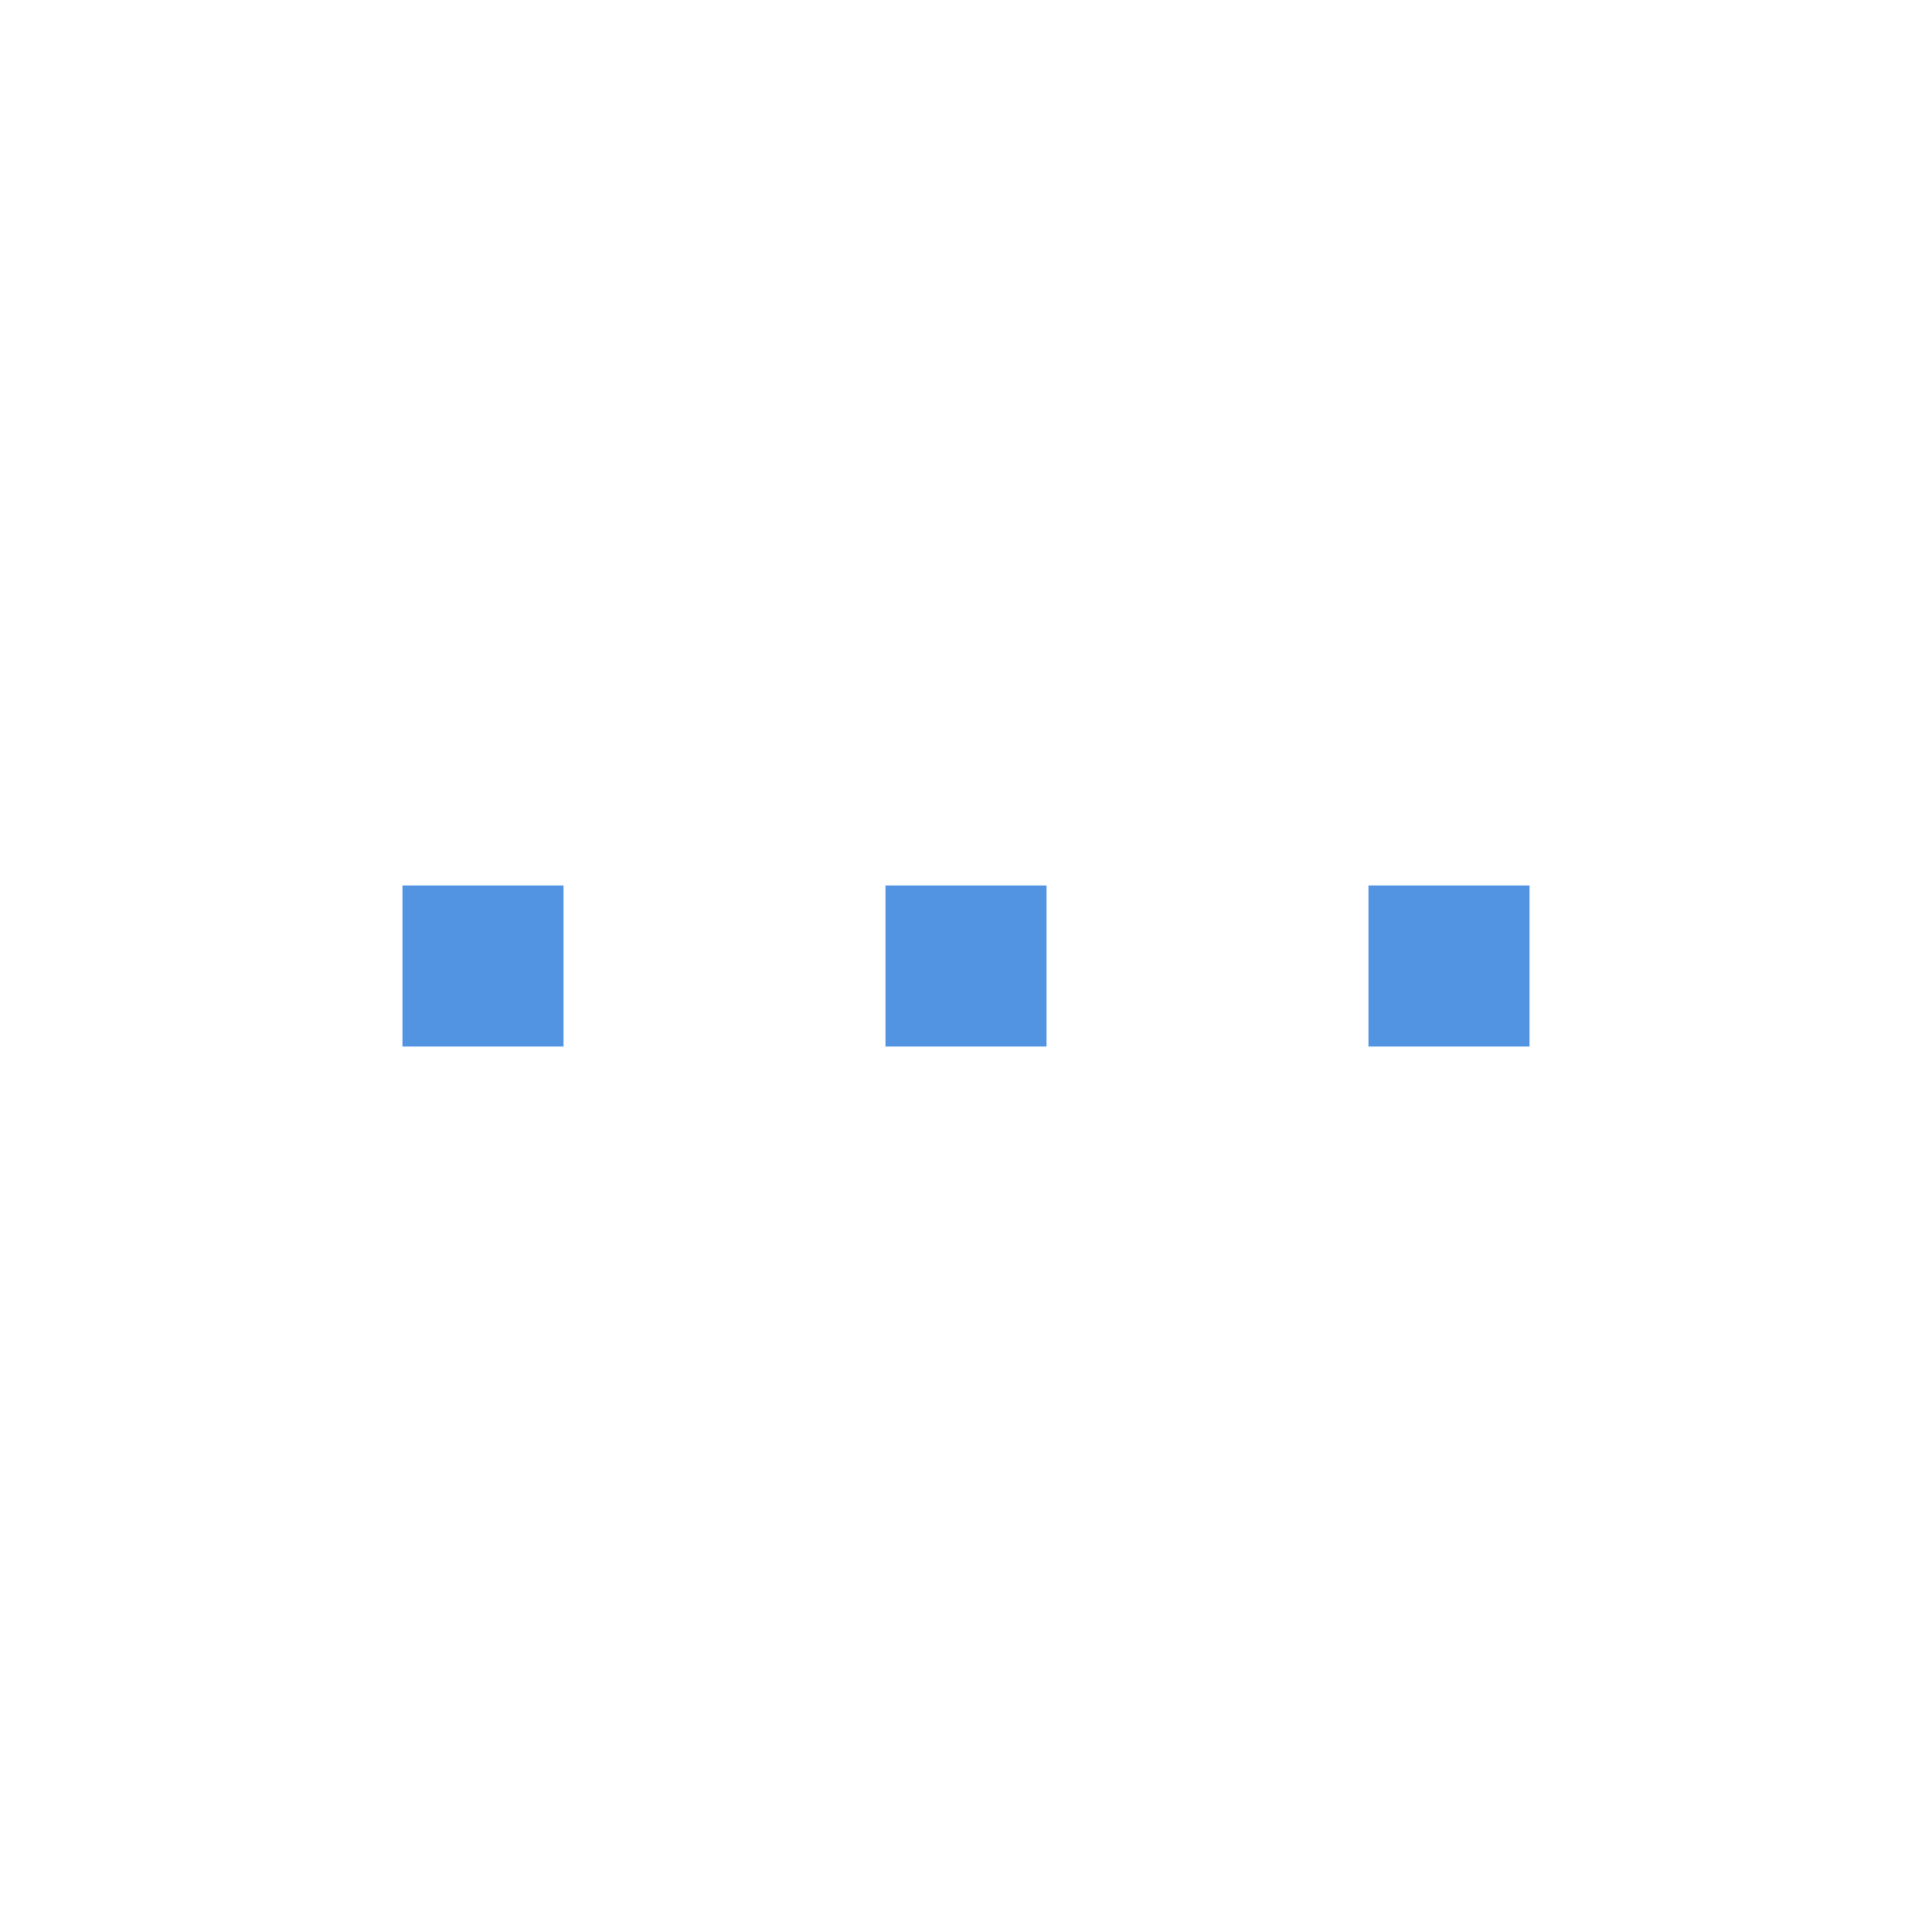
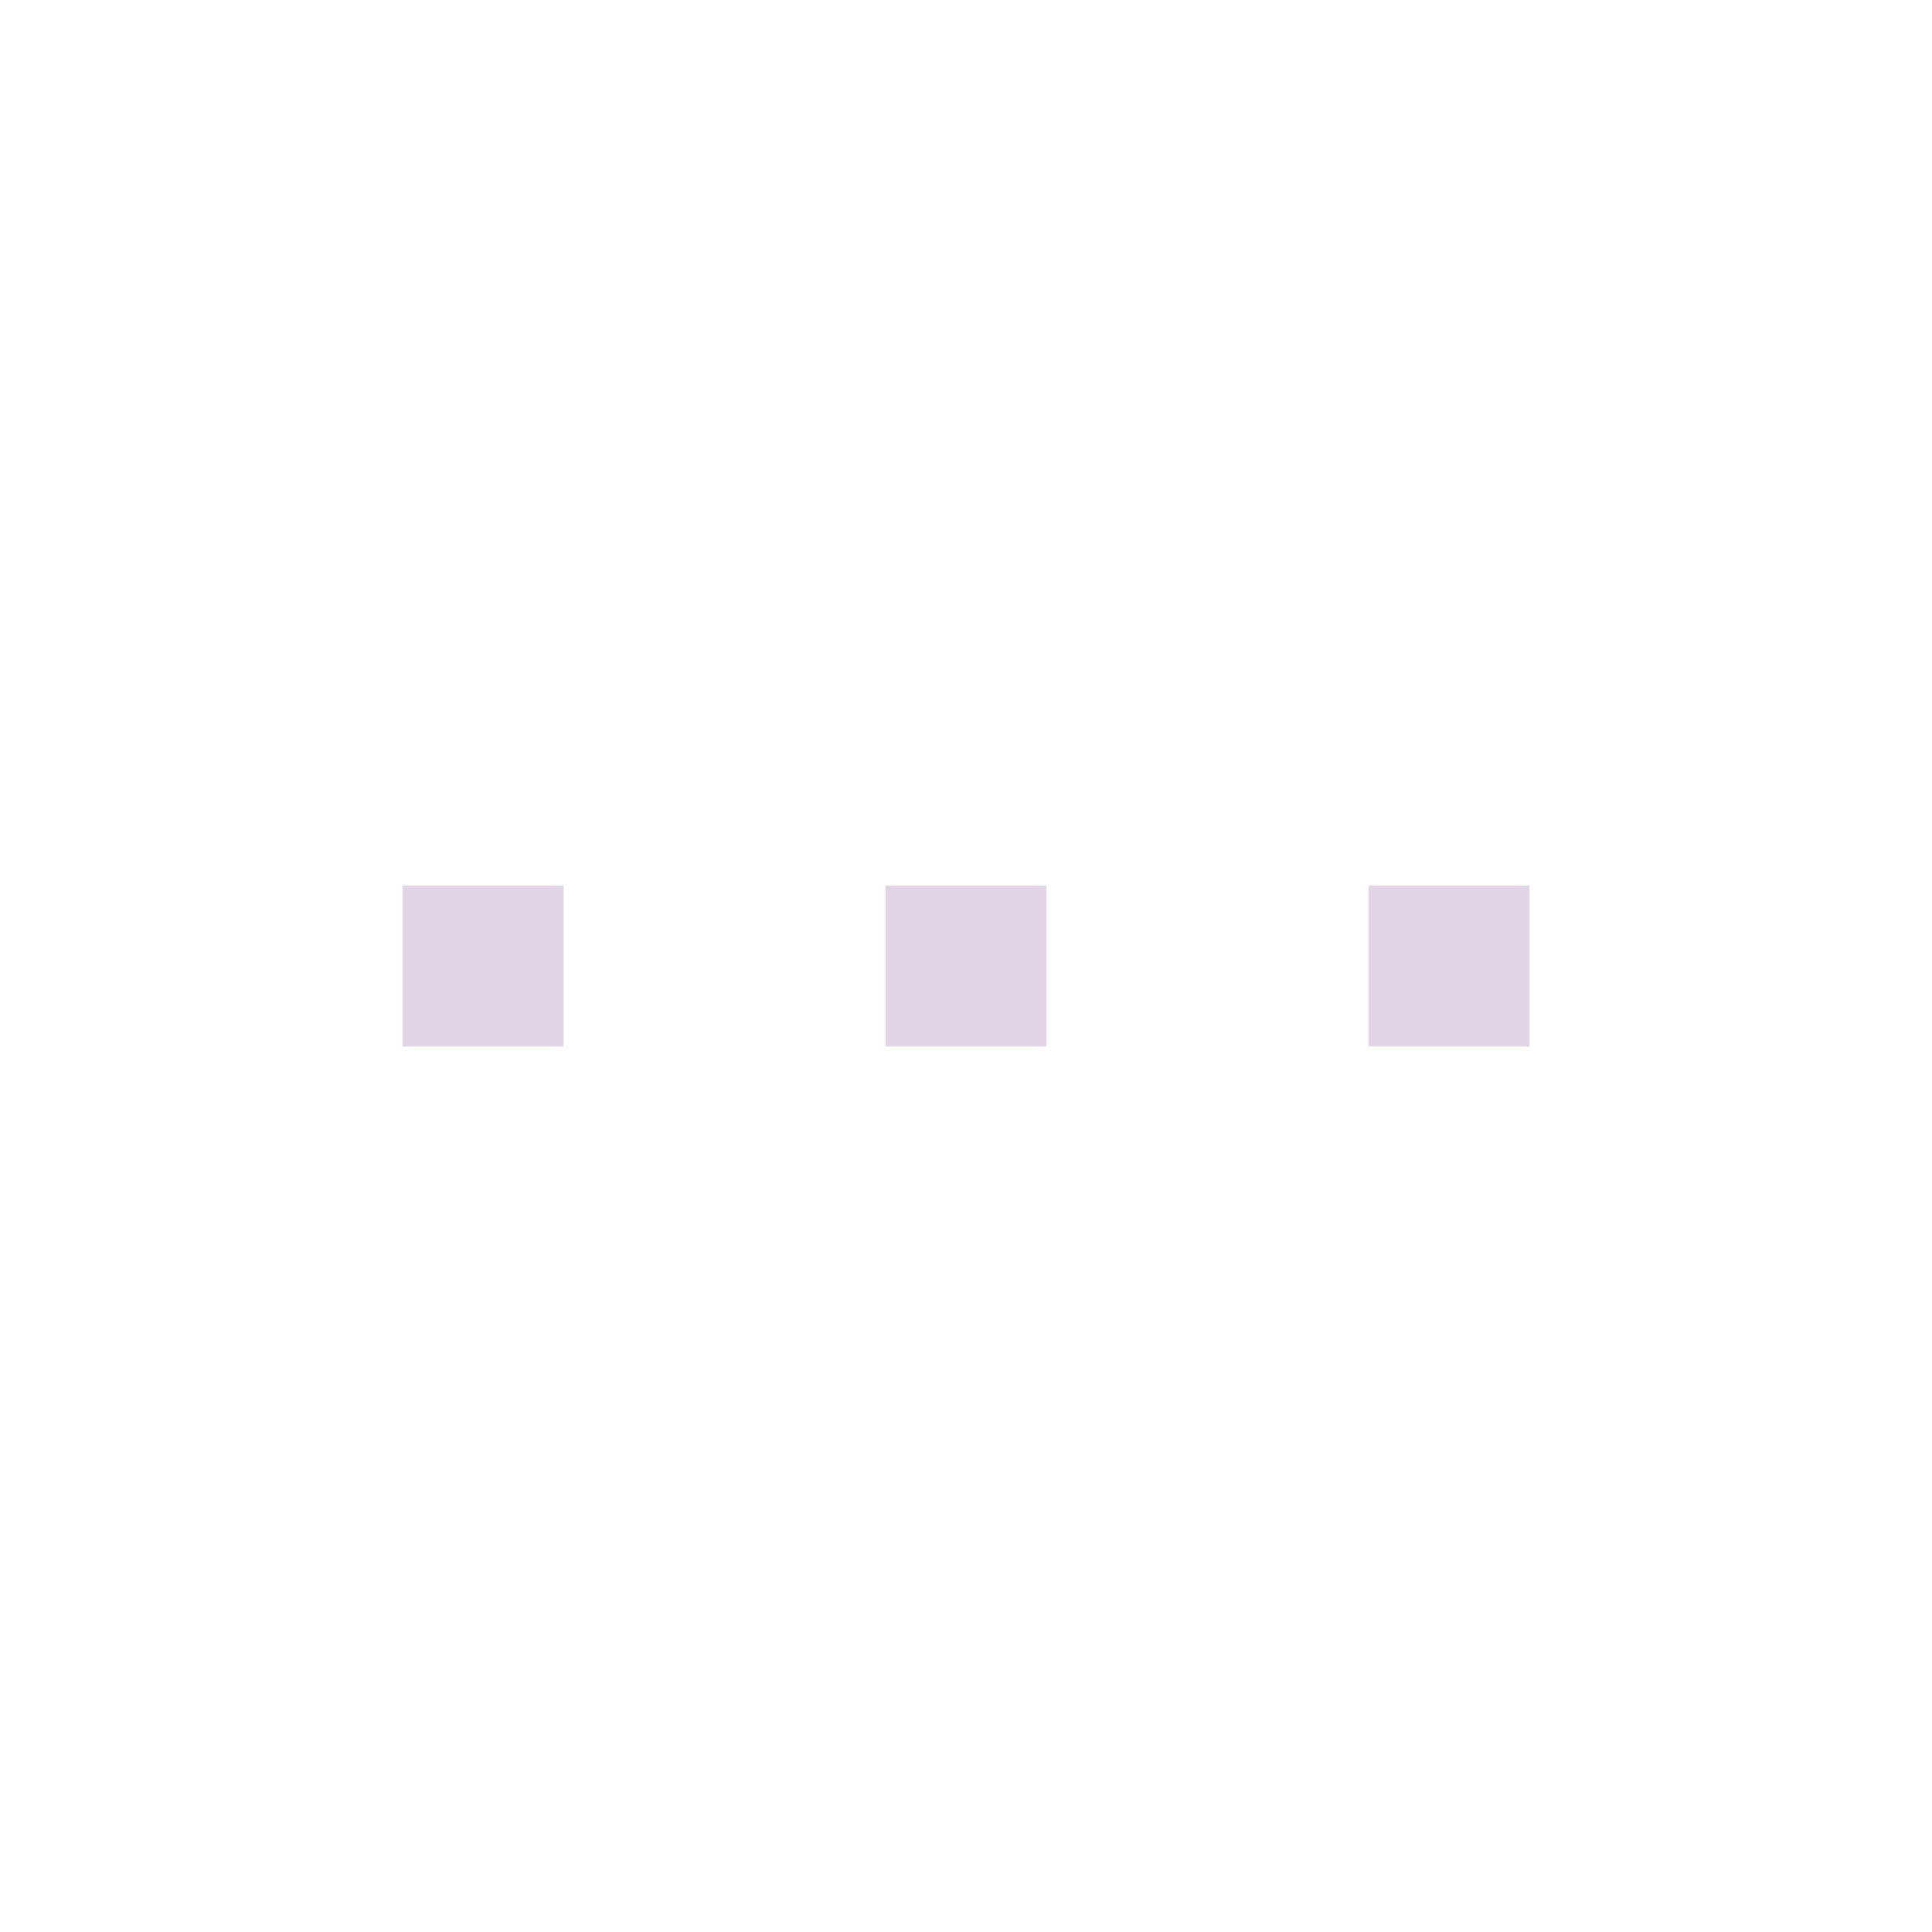
<svg xmlns="http://www.w3.org/2000/svg" width="24" height="24" id="svg11300" version="1.0" style="display:inline;enable-background:new">
  <defs id="defs3" />
  <g style="display:inline" id="layer1" transform="translate(0,-276)">
-     <rect style="opacity:1;fill:#5294e2;fill-opacity:1;stroke:none;stroke-width:1;stroke-linecap:round;stroke-linejoin:miter;stroke-miterlimit:4;stroke-dasharray:none;stroke-dashoffset:0;stroke-opacity:1" id="rect4138" width="2" height="2" x="5" y="287" />
-     <rect style="display:inline;opacity:1;fill:#5294e2;fill-opacity:1;stroke:none;stroke-width:1;stroke-linecap:round;stroke-linejoin:miter;stroke-miterlimit:4;stroke-dasharray:none;stroke-dashoffset:0;stroke-opacity:1;enable-background:new" id="rect4138-6" width="2" height="2" x="11" y="287" />
-     <rect style="display:inline;opacity:1;fill:#5294e2;fill-opacity:1;stroke:none;stroke-width:1;stroke-linecap:round;stroke-linejoin:miter;stroke-miterlimit:4;stroke-dasharray:none;stroke-dashoffset:0;stroke-opacity:1;enable-background:new" id="rect4138-9" width="2" height="2" x="17" y="287" />
+     <rect style="opacity:1;fill:#E1D5E5;fill-opacity:1;stroke:none;stroke-width:1;stroke-linecap:round;stroke-linejoin:miter;stroke-miterlimit:4;stroke-dasharray:none;stroke-dashoffset:0;stroke-opacity:1" id="rect4138" width="2" height="2" x="5" y="287" />
+     <rect style="display:inline;opacity:1;fill:#E1D5E5;fill-opacity:1;stroke:none;stroke-width:1;stroke-linecap:round;stroke-linejoin:miter;stroke-miterlimit:4;stroke-dasharray:none;stroke-dashoffset:0;stroke-opacity:1;enable-background:new" id="rect4138-6" width="2" height="2" x="11" y="287" />
+     <rect style="display:inline;opacity:1;fill:#E1D5E5;fill-opacity:1;stroke:none;stroke-width:1;stroke-linecap:round;stroke-linejoin:miter;stroke-miterlimit:4;stroke-dasharray:none;stroke-dashoffset:0;stroke-opacity:1;enable-background:new" id="rect4138-9" width="2" height="2" x="17" y="287" />
  </g>
</svg>
